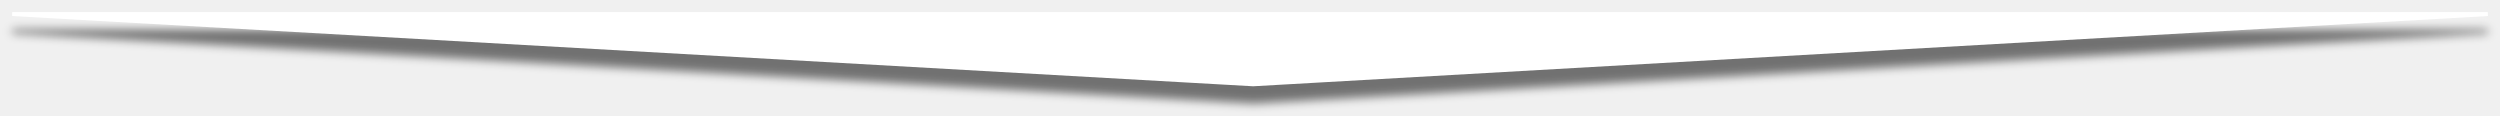
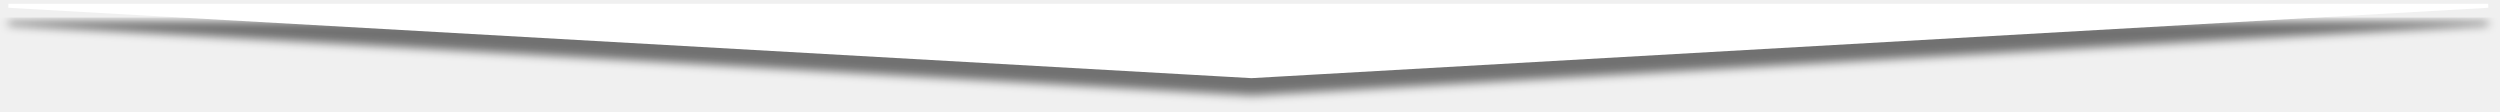
- <svg xmlns="http://www.w3.org/2000/svg" width="347.508mm" height="16.073mm" viewBox="0 0 347.508 16.073" version="1.1" id="svg1" xml:space="preserve">
+ <svg xmlns="http://www.w3.org/2000/svg" width="346.924mm" height="15.518mm" viewBox="0 0 346.924 15.518" version="1.1" id="svg1" xml:space="preserve">
  <defs id="defs1">
    <filter style="color-interpolation-filters:sRGB" id="filter50" x="-0.006" y="-0.249" width="1.013" height="1.549">
      <feFlood result="flood" in="SourceGraphic" flood-opacity="0.796" flood-color="rgb(0,0,0)" id="feFlood49" />
      <feGaussianBlur result="blur" in="SourceGraphic" stdDeviation="0.9" id="feGaussianBlur49" />
      <feOffset result="offset" in="blur" dx="-0" dy="0.5" id="feOffset49" />
      <feComposite result="comp1" operator="in" in="flood" in2="offset" id="feComposite49" />
      <feComposite result="comp2" operator="over" in="SourceGraphic" in2="comp1" id="feComposite50" />
    </filter>
    <filter style="color-interpolation-filters:sRGB" id="filter2320" x="-0.006" y="-0.249" width="1.013" height="1.805">
      <feFlood flood-opacity="0.561" flood-color="rgb(50,50,50)" result="flood" id="feFlood2310" />
      <feComposite in="flood" in2="SourceGraphic" operator="in" result="composite1" id="feComposite2312" />
      <feGaussianBlur in="composite1" stdDeviation="0.9" result="blur" id="feGaussianBlur2314" />
      <feOffset dx="0.2" dy="3" result="offset" id="feOffset2316" />
      <feComposite in="SourceGraphic" in2="offset" operator="over" result="composite2" id="feComposite2318" />
    </filter>
    <filter style="color-interpolation-filters:sRGB" id="filter2020" x="-0.005" y="-0.2" width="1.01" height="1.646">
      <feFlood flood-opacity="0.529" flood-color="rgb(0,0,0)" result="flood" id="feFlood2010" />
      <feComposite in="flood" in2="SourceGraphic" operator="in" result="composite1" id="feComposite2012" />
      <feGaussianBlur in="composite1" stdDeviation="0.7" result="blur" id="feGaussianBlur2014" />
      <feOffset dx="2.77556e-17" dy="2.4" result="offset" id="feOffset2016" />
      <feComposite in="SourceGraphic" in2="offset" operator="over" result="composite2" id="feComposite2018" />
    </filter>
  </defs>
-   <g id="layer1" transform="translate(68.98068,-141.6634)" style="display:none">
+   <g id="layer1" transform="translate(68.45383,-142.8116)" style="display:none">
    <path style="fill:#ffffff;fill-opacity:1;stroke:#ffffff;stroke-width:0.545;stroke-linecap:butt;stroke-linejoin:miter;stroke-miterlimit:4;stroke-dasharray:none;stroke-opacity:1" d="M -67.285,143.616 H 276.832 l -171.624,9.767 z" id="path2769" />
  </g>
-   <g id="g838" transform="translate(68.98068,-141.6634)" style="display:inline">
+   <g id="g838" transform="translate(68.45383,-142.8116)" style="display:inline">
    <path style="fill:#ffffff;fill-opacity:1;stroke:#ffffff;stroke-width:0.545;stroke-linecap:butt;stroke-linejoin:miter;stroke-miterlimit:4;stroke-dasharray:none;stroke-opacity:1;filter:url(#filter2020)" d="M -67.285,143.616 H 276.832 l -171.624,9.767 z" id="path836" />
  </g>
</svg>
